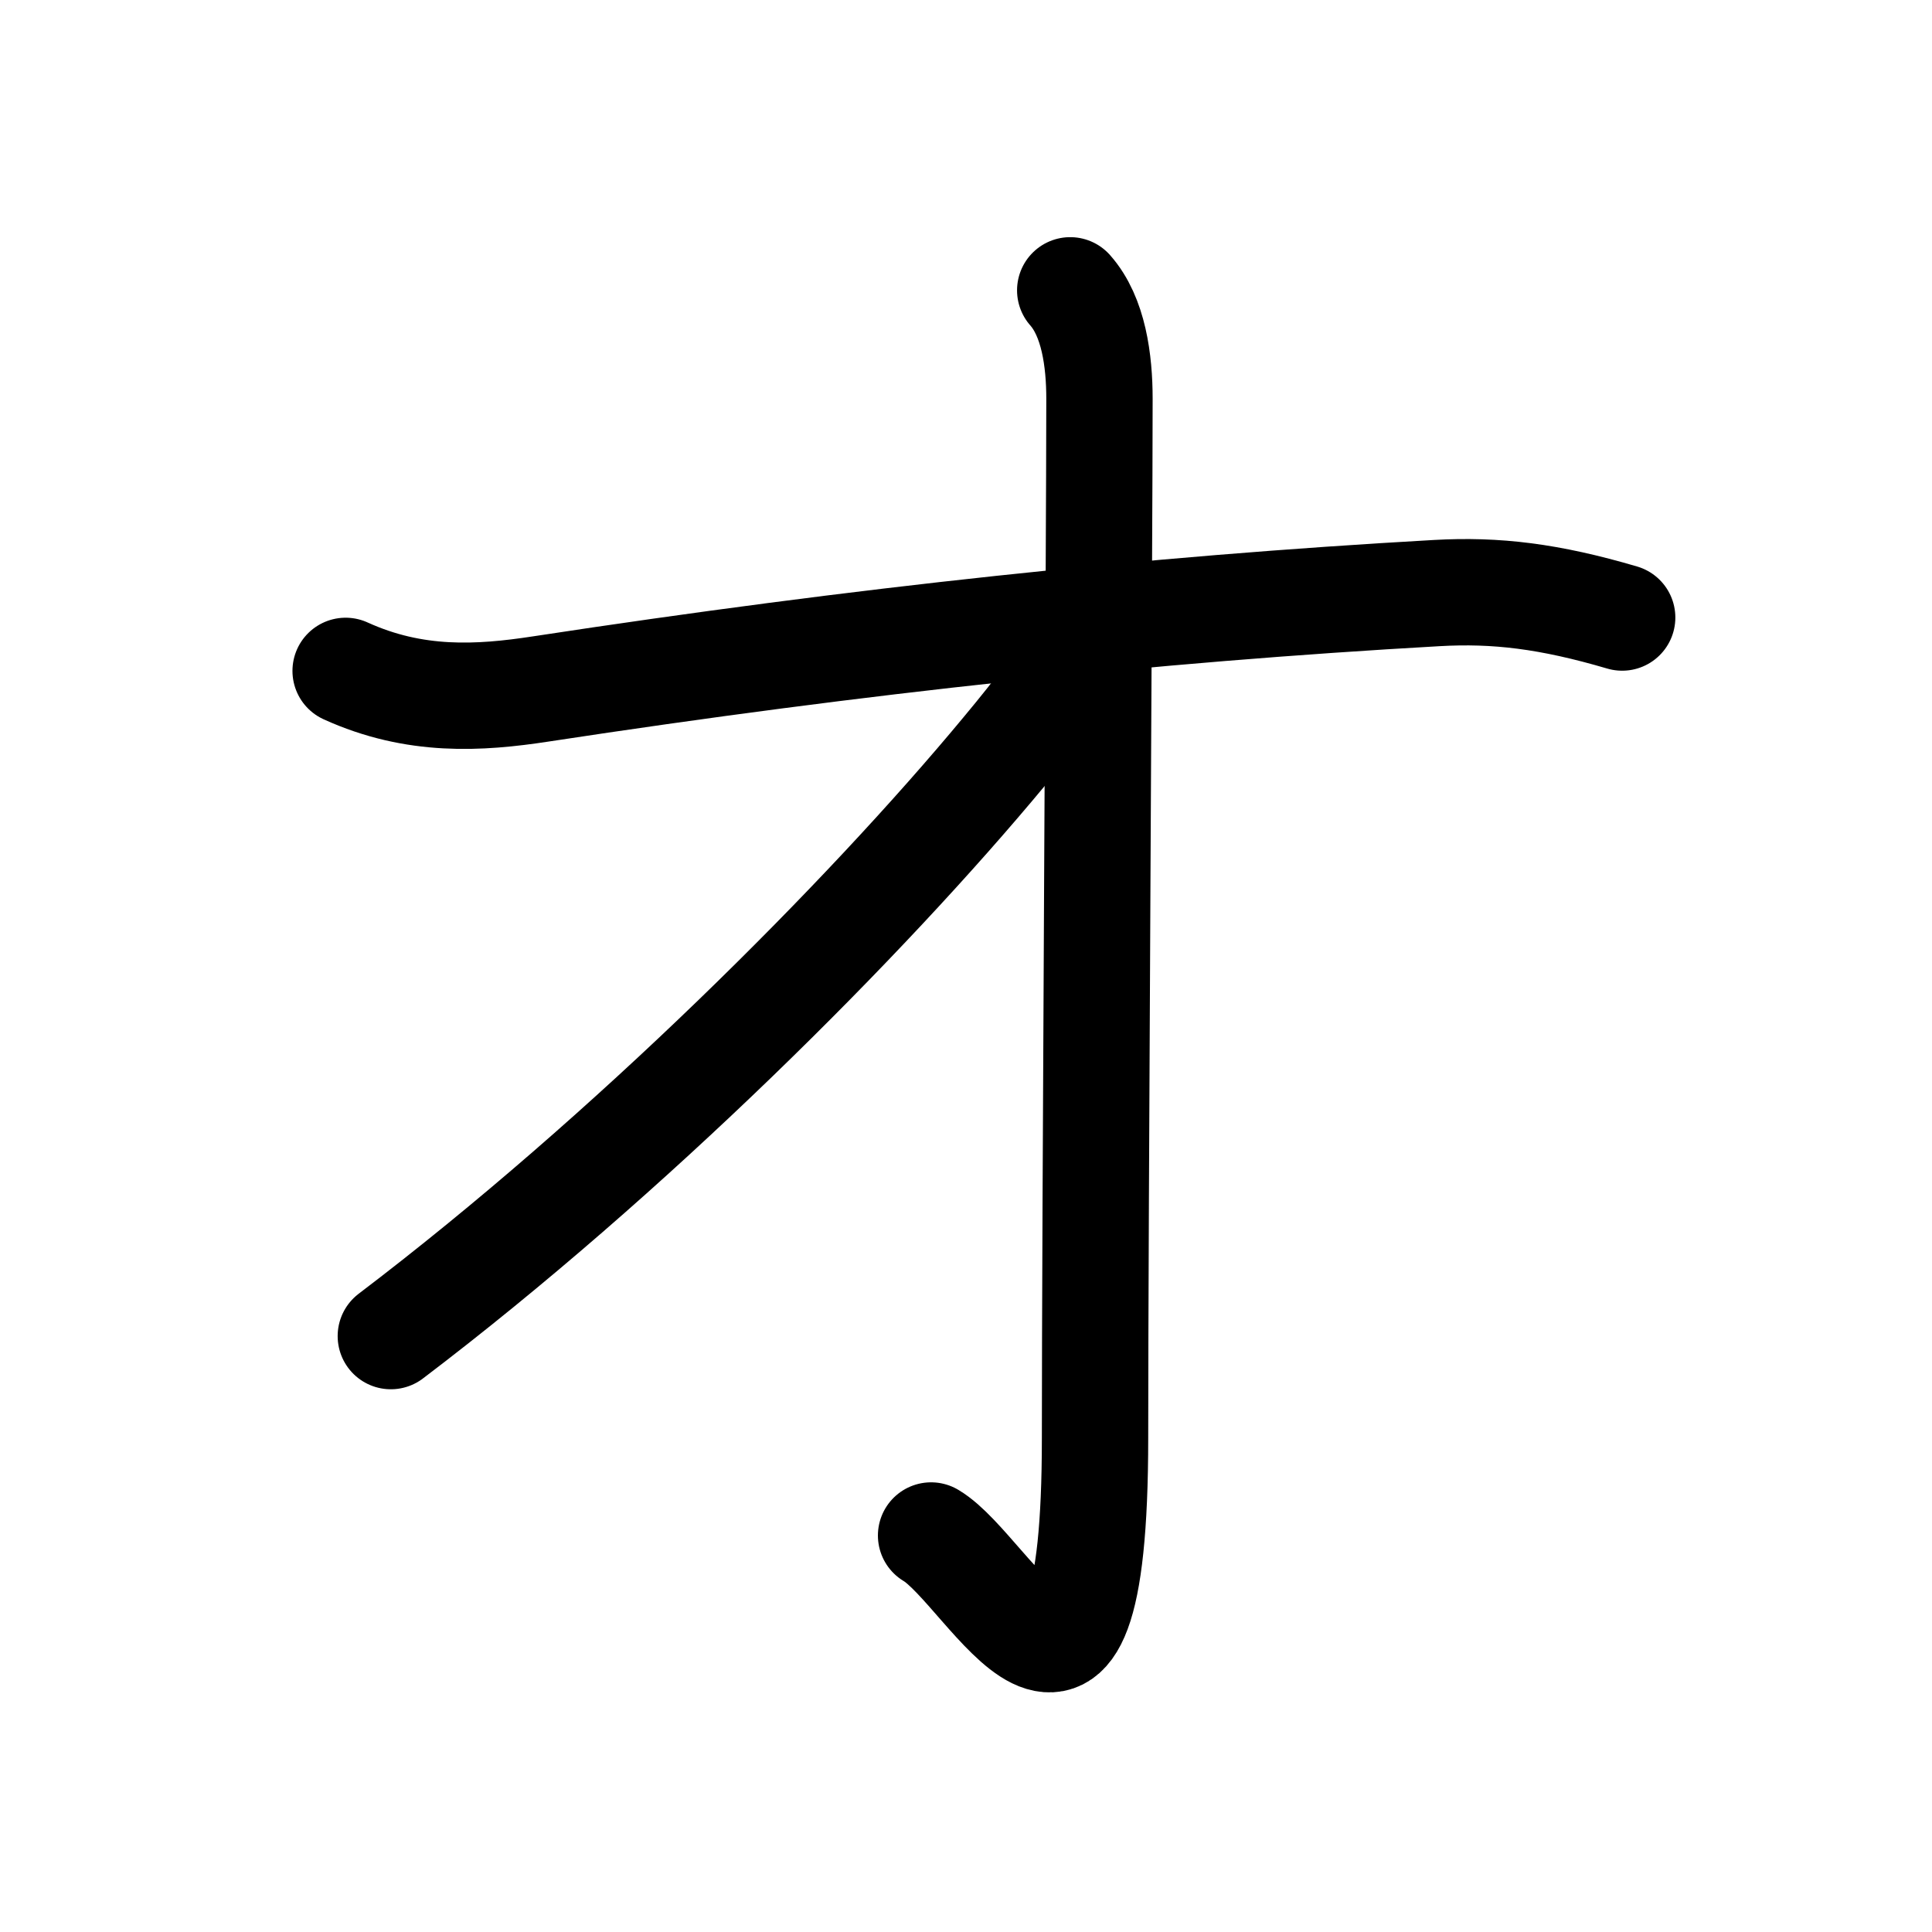
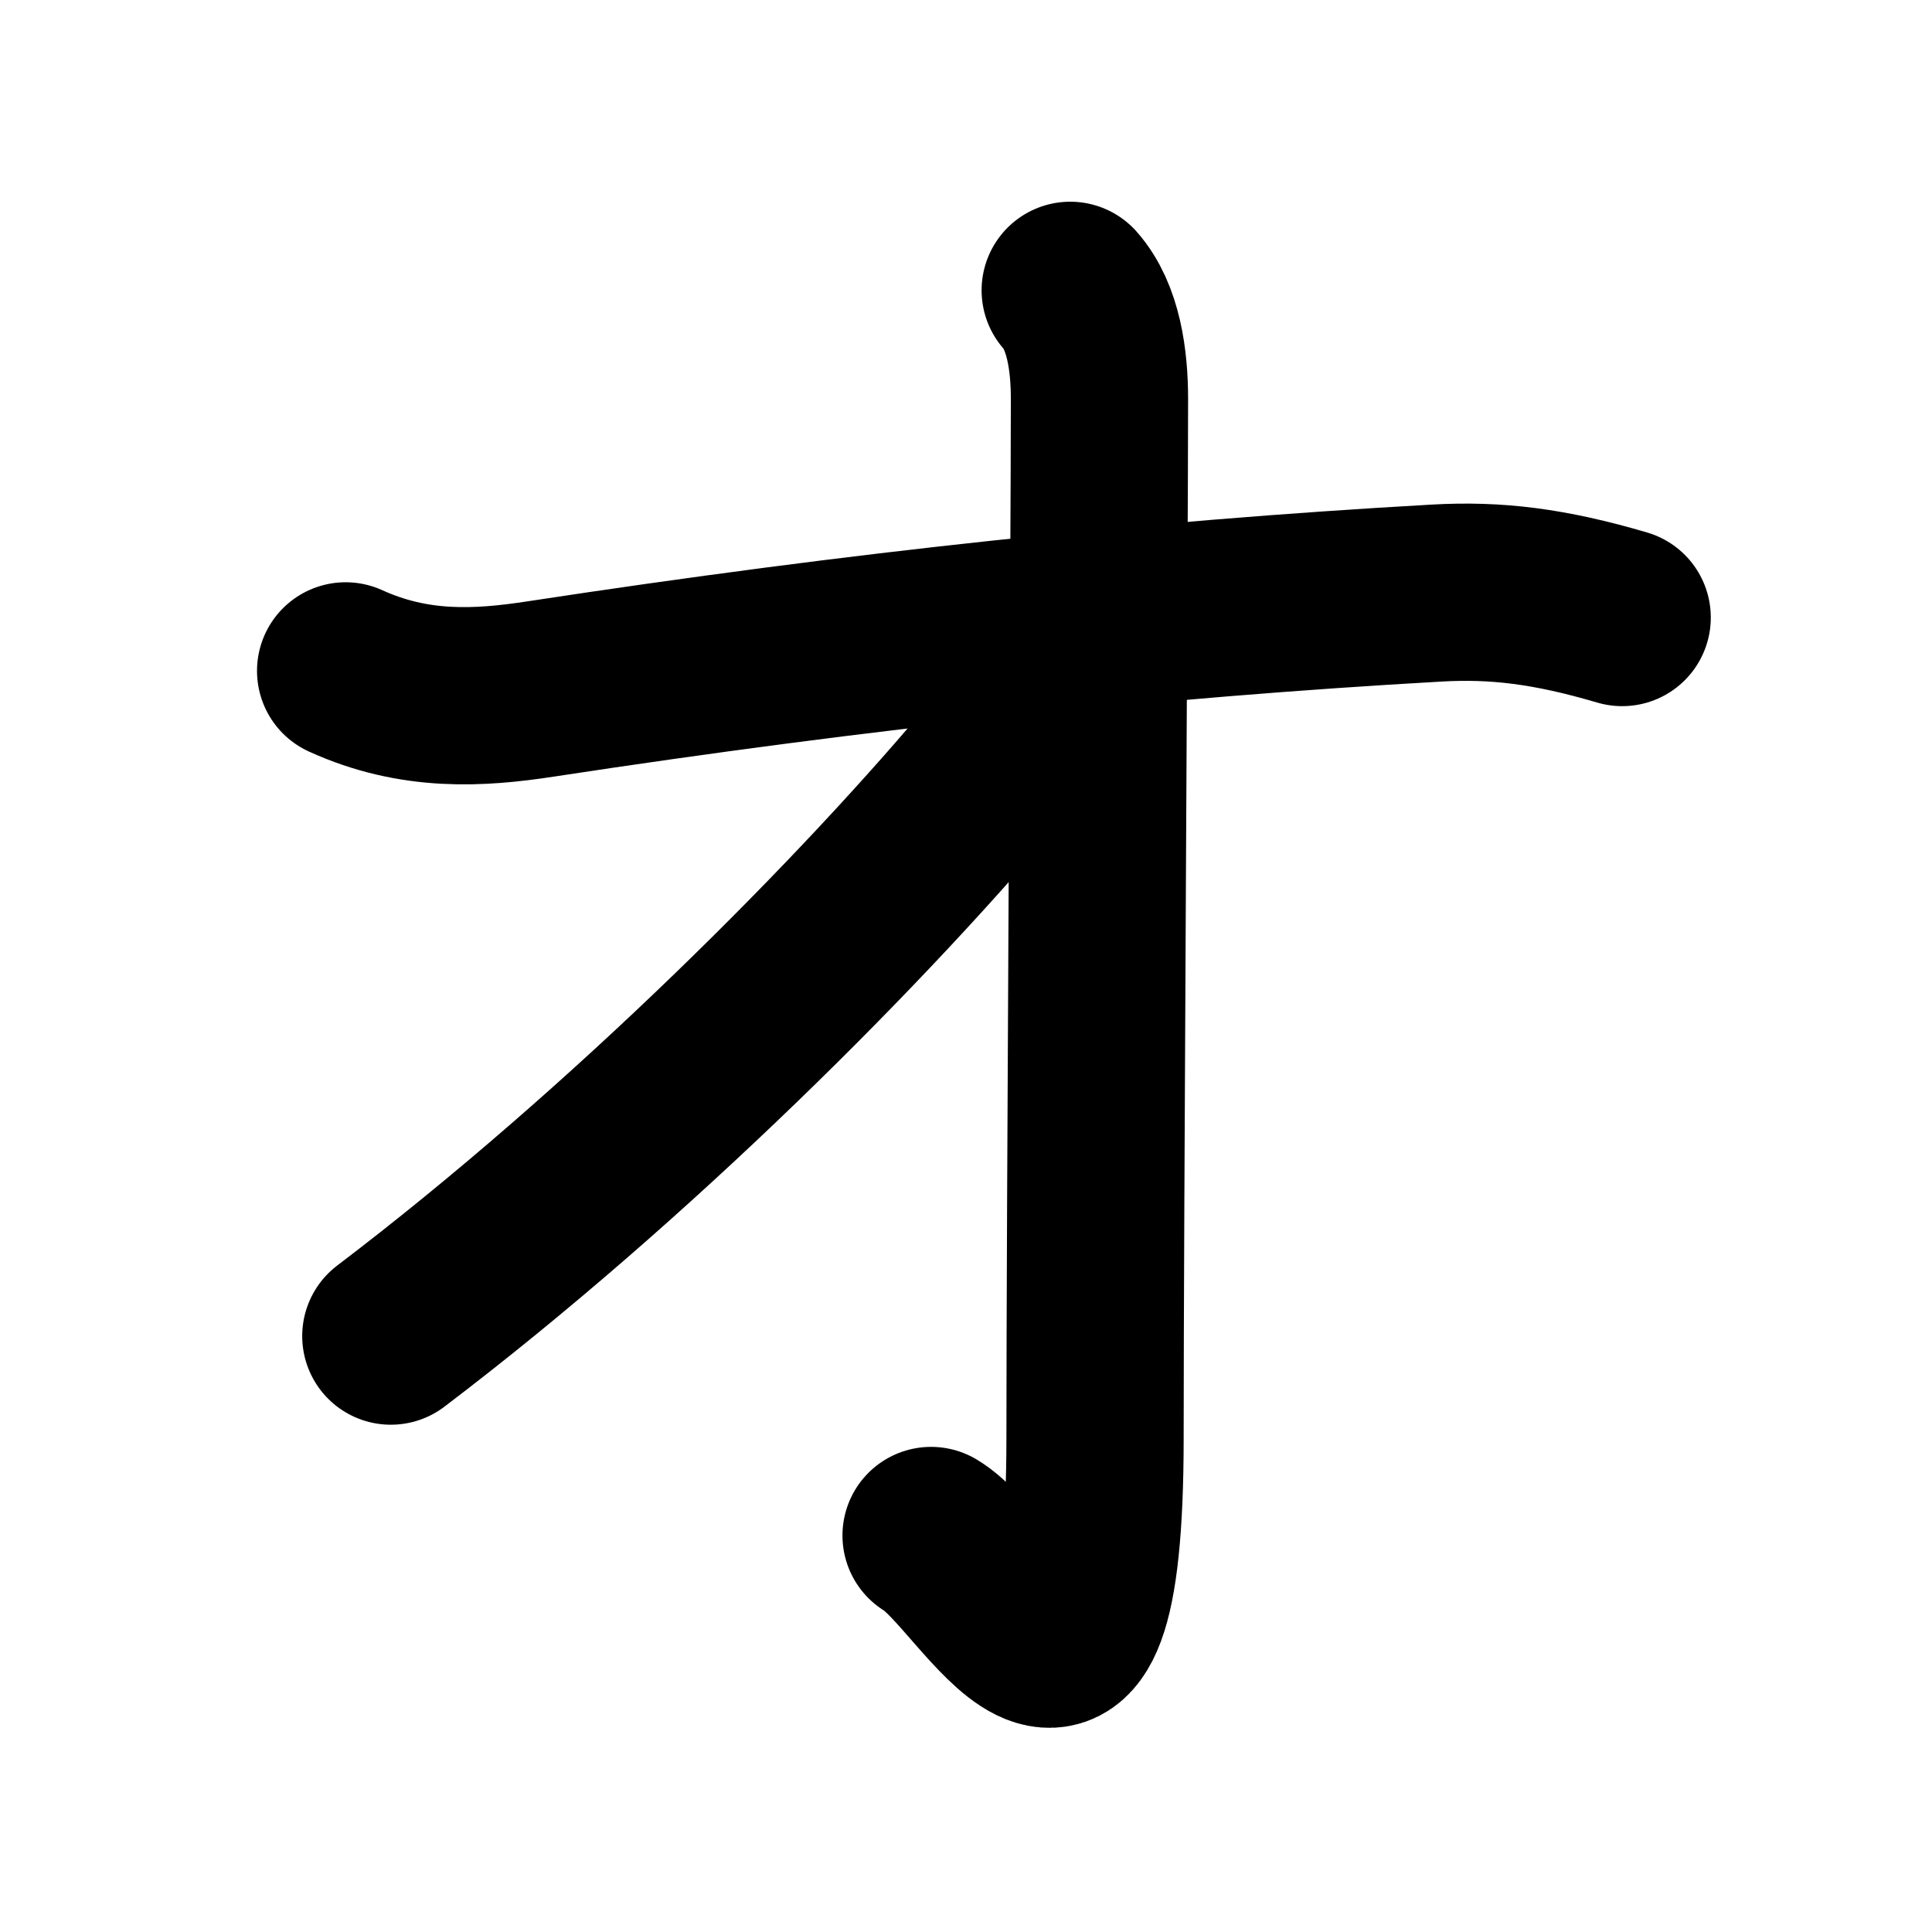
- <svg xmlns="http://www.w3.org/2000/svg" width="109" height="109" viewBox="0 0 109 109">
-   <g id="kvg:StrokePaths_030aa" style="fill:none;stroke:#000000;stroke-width:6;stroke-linecap:round;stroke-linejoin:round;">
-     <g id="kvg:030aa">
-       <path id="kvg:030aa-s1" d="M19.5,37.85c3.91,1.78,7.55,1.55,11.01,1.02c18.03-2.75,34.4-4.5,50.55-5.41c3.34-0.19,6.35,0.17,10.46,1.38" />
-       <path id="kvg:030aa-s2" d="M60.38,16.38c1.32,1.49,1.65,3.97,1.65,6.12c0,8-0.25,46.23-0.25,58.63c0,20.38-5.88,7.5-9.25,5.5" />
-       <path id="kvg:030aa-s3" d="M60.29,36.38c0,1.62-1.64,3.61-3.62,6c-7.88,9.5-21.12,22.75-34.62,33" />
-     </g>
-   </g>
+ <svg xmlns="http://www.w3.org/2000/svg" width="109" height="109" viewBox="0 0 109 109" version="1.1">
+   <path id="kvg:030aa-s1" d="m 19.5,37.85 c 3.91,1.78 7.55,1.55 11.01,1.02 18.03,-2.75 34.4,-4.5 50.55,-5.41 3.34,-0.19 6.35,0.17 10.46,1.38" style="fill:none;stroke:#000000;stroke-width:10;stroke-linecap:round;stroke-linejoin:round" />
+   <path id="kvg:030aa-s2" d="m 60.38,16.38 c 1.32,1.49 1.65,3.97 1.65,6.12 0,8 -0.25,46.23 -0.25,58.63 0,20.38 -5.88,7.5 -9.25,5.5" style="fill:none;stroke:#000000;stroke-width:10;stroke-linecap:round;stroke-linejoin:round" />
+   <path id="kvg:030aa-s3" d="m 60.29,36.38 c 0,1.62 -1.64,3.61 -3.62,6 -7.88,9.5 -21.12,22.75 -34.62,33" style="fill:none;stroke:#000000;stroke-width:10;stroke-linecap:round;stroke-linejoin:round" />
</svg>
